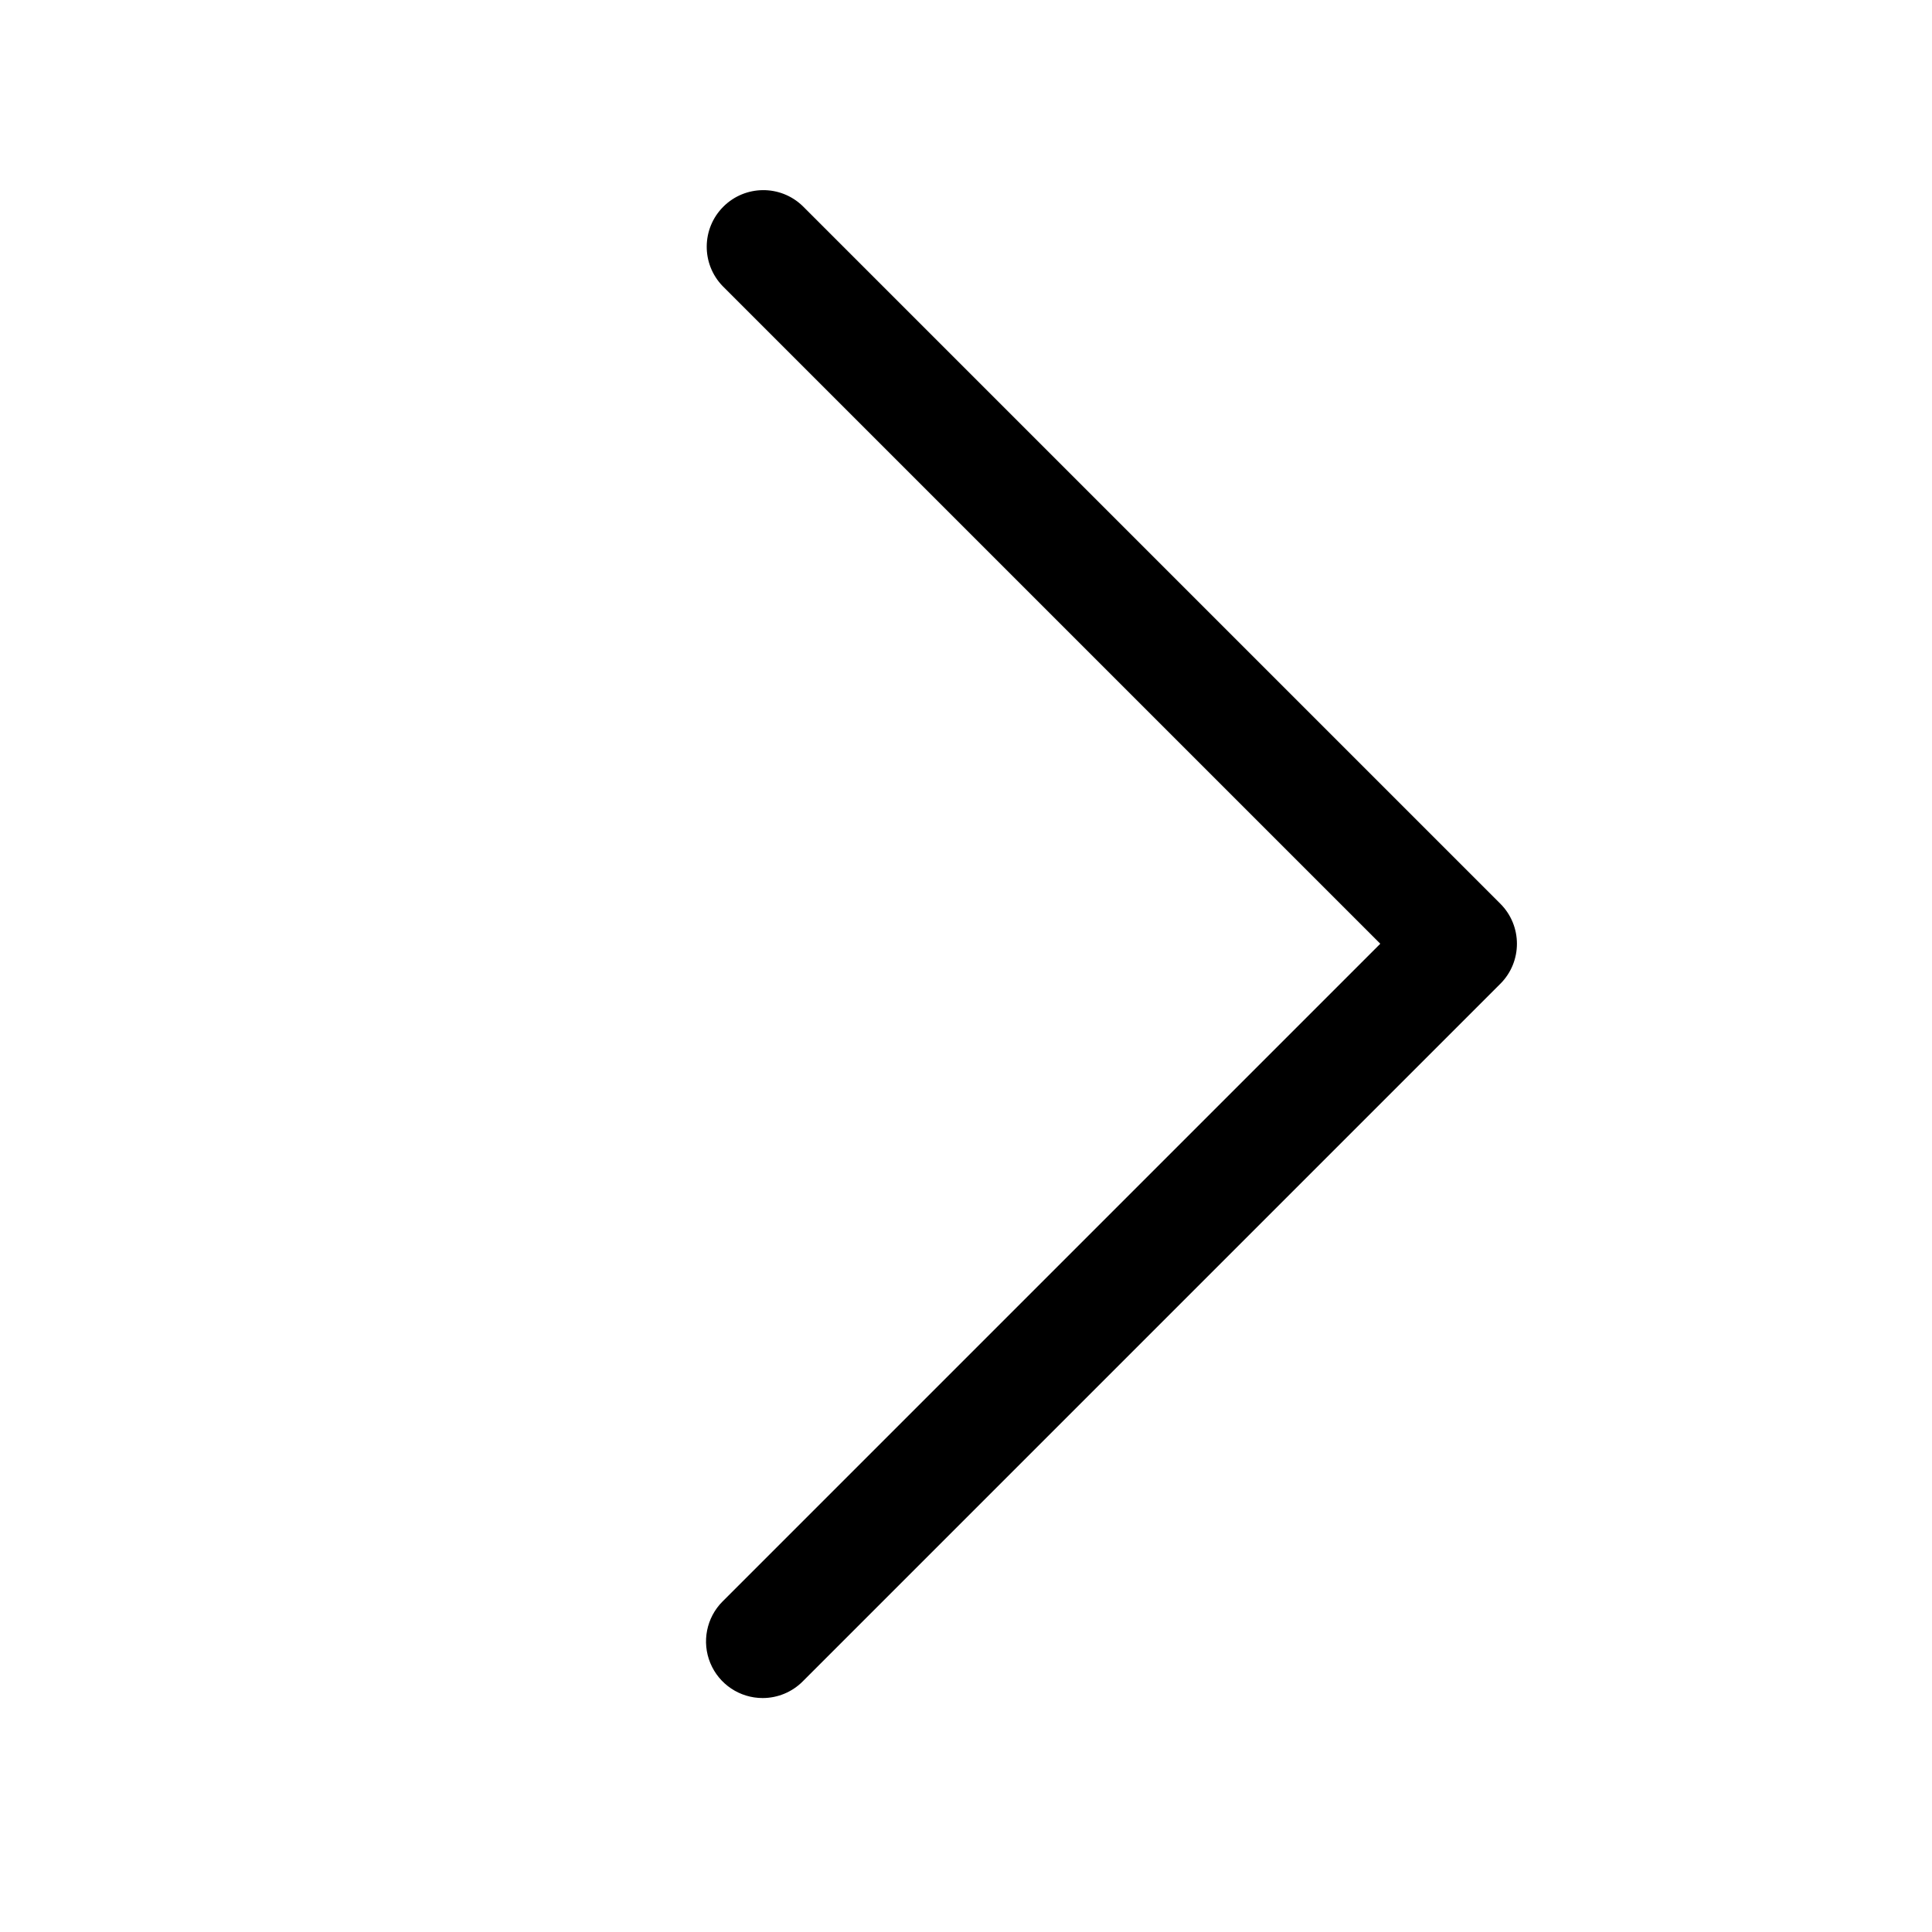
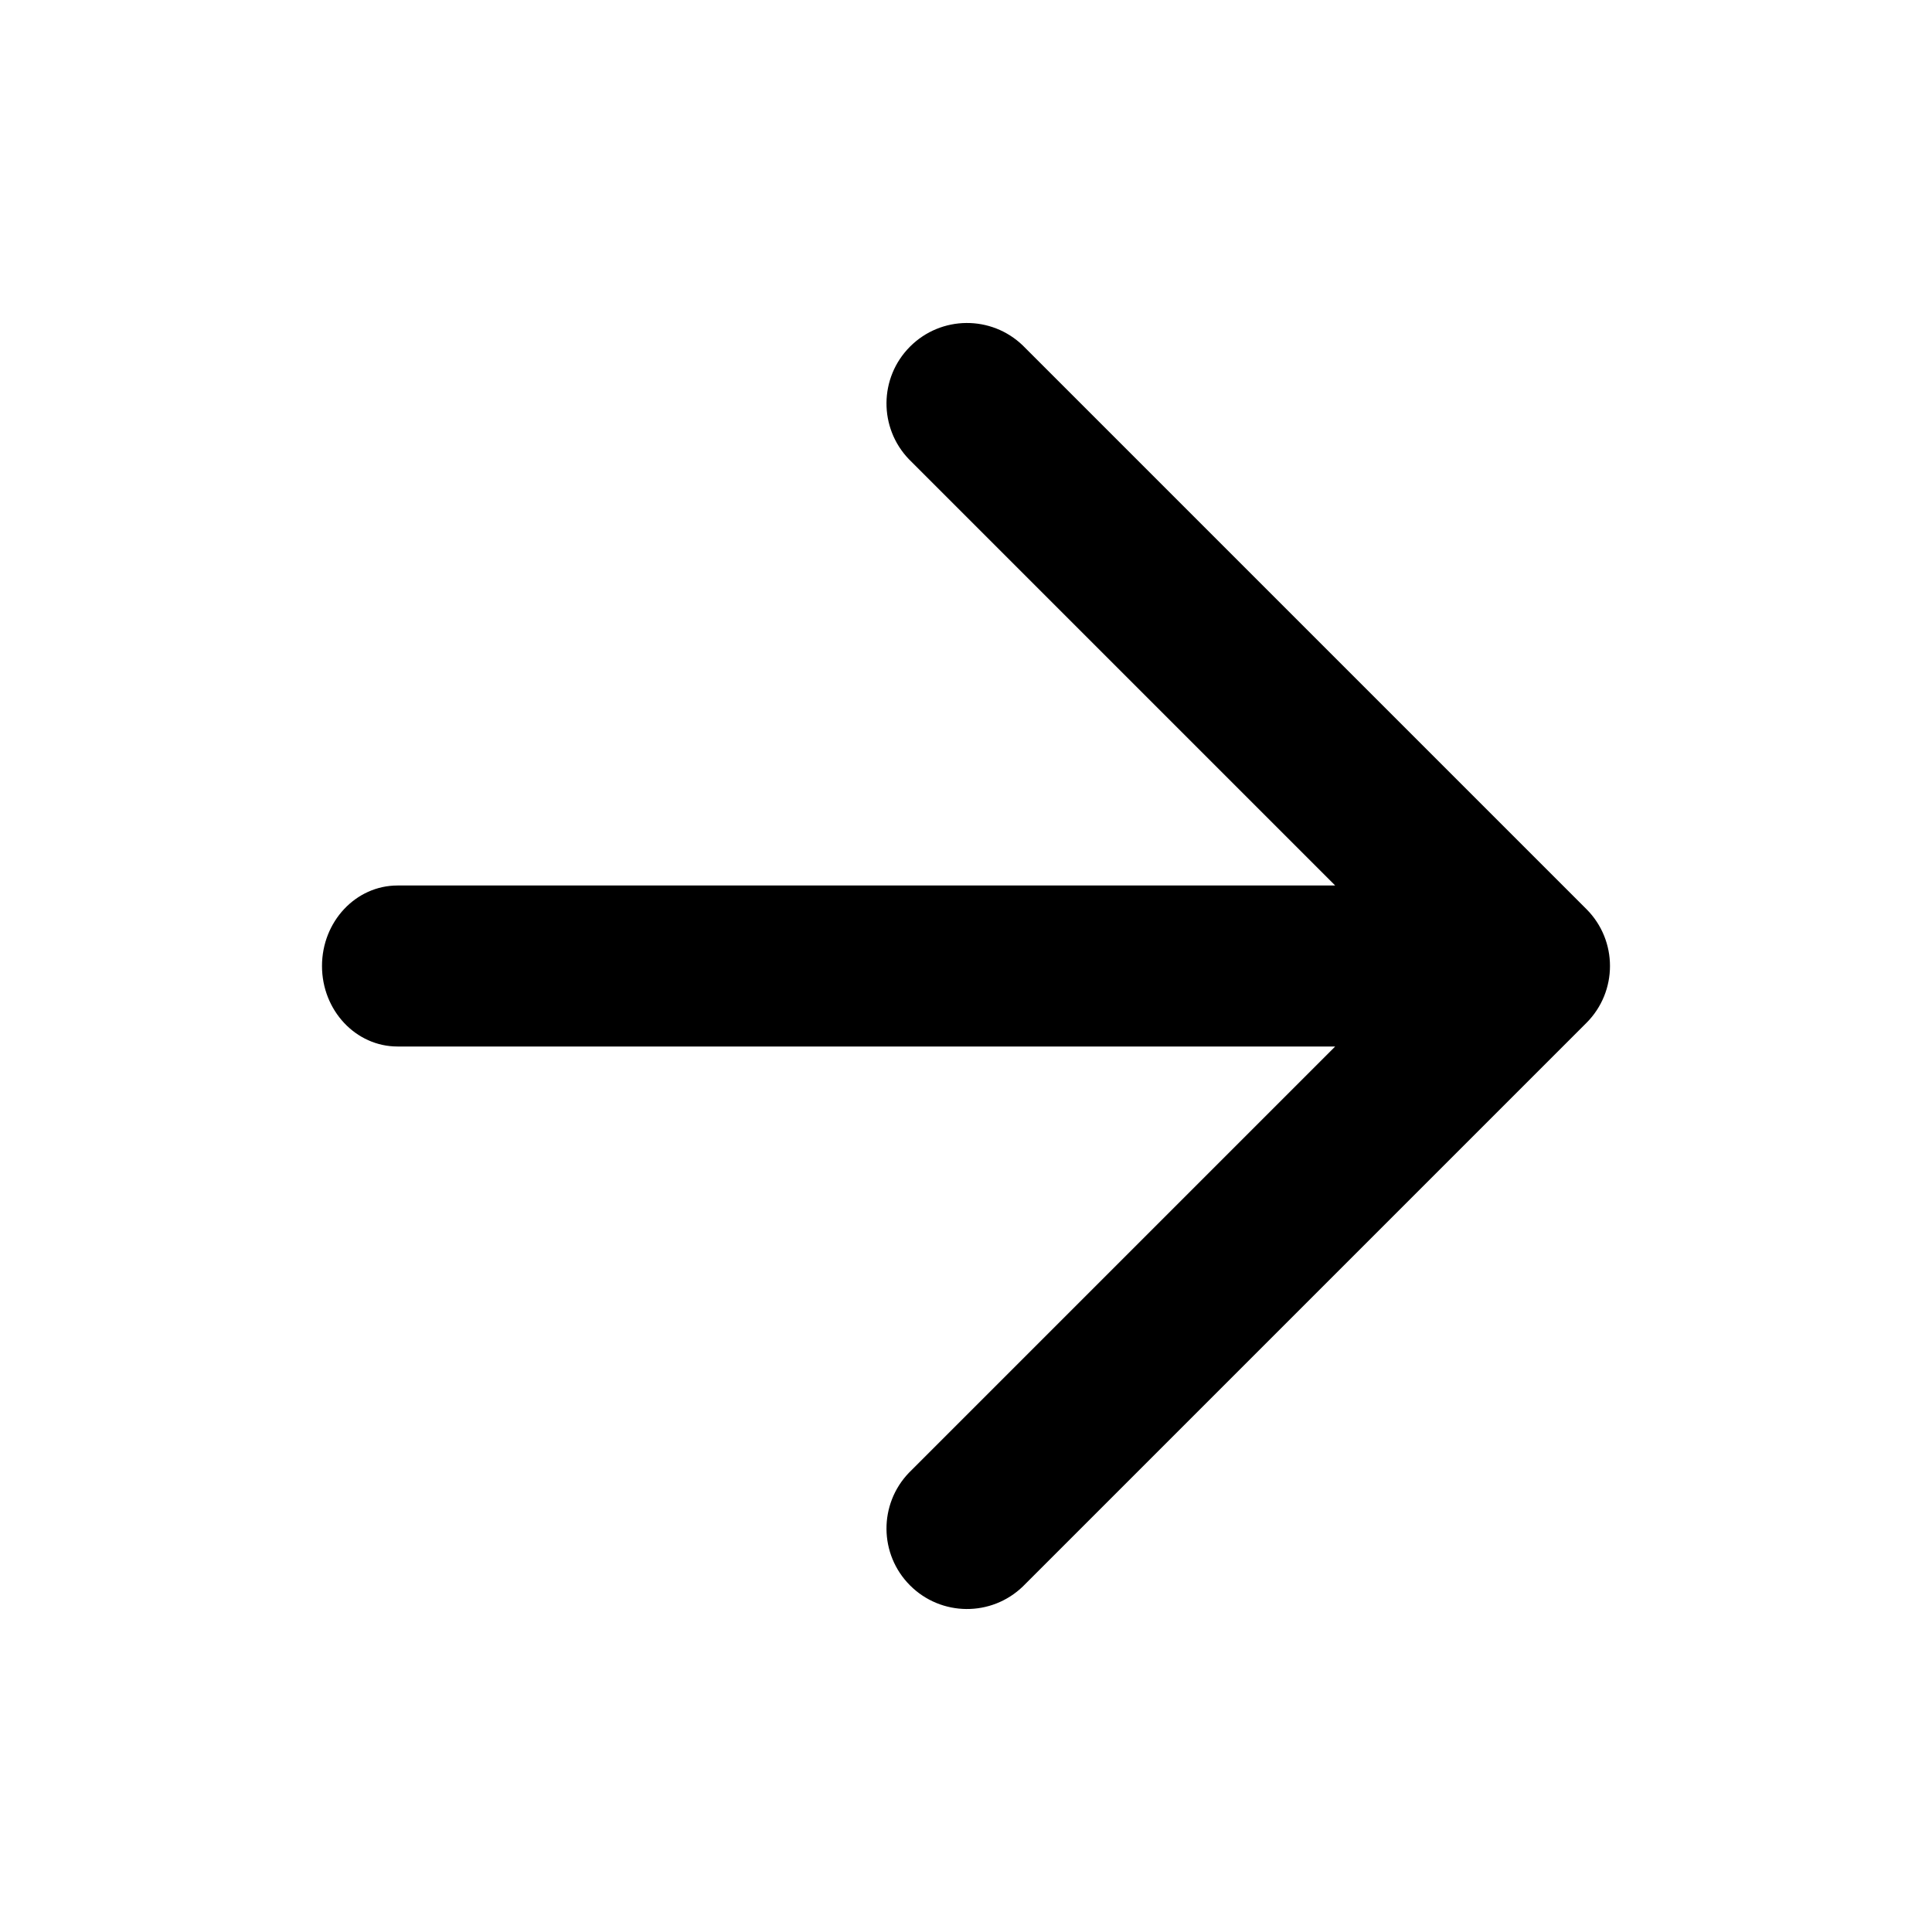
- <svg xmlns="http://www.w3.org/2000/svg" width="512" height="512" viewBox="0 0 512 512">
-   <path fill="currentColor" d="M202.1 450a15 15 0 0 1-10.6-25.61L365.79 250.1 191.5 75.81a15 15 0 0 1 21.21-21.21l184.9 184.9a15 15 0 0 1 0 21.21l-184.9 184.9A15 15 0 0 1 202.1 450" data-name="1" />
+ <svg xmlns="http://www.w3.org/2000/svg" width="24" height="24" fill="none" viewBox="0 0 24 24">
+   <path fill="currentColor" fill-rule="evenodd" d="M11.293 5.707a1 1 0 0 1 1.414-1.414l7 7a1 1 0 0 1 0 1.414l-7 7a1 1 0 0 1-1.414-1.414L16.586 13H4.938C4.42 13 4 12.552 4 12s.42-1 .938-1h11.648l-5.293-5.293Z" clip-rule="evenodd" />
</svg>
